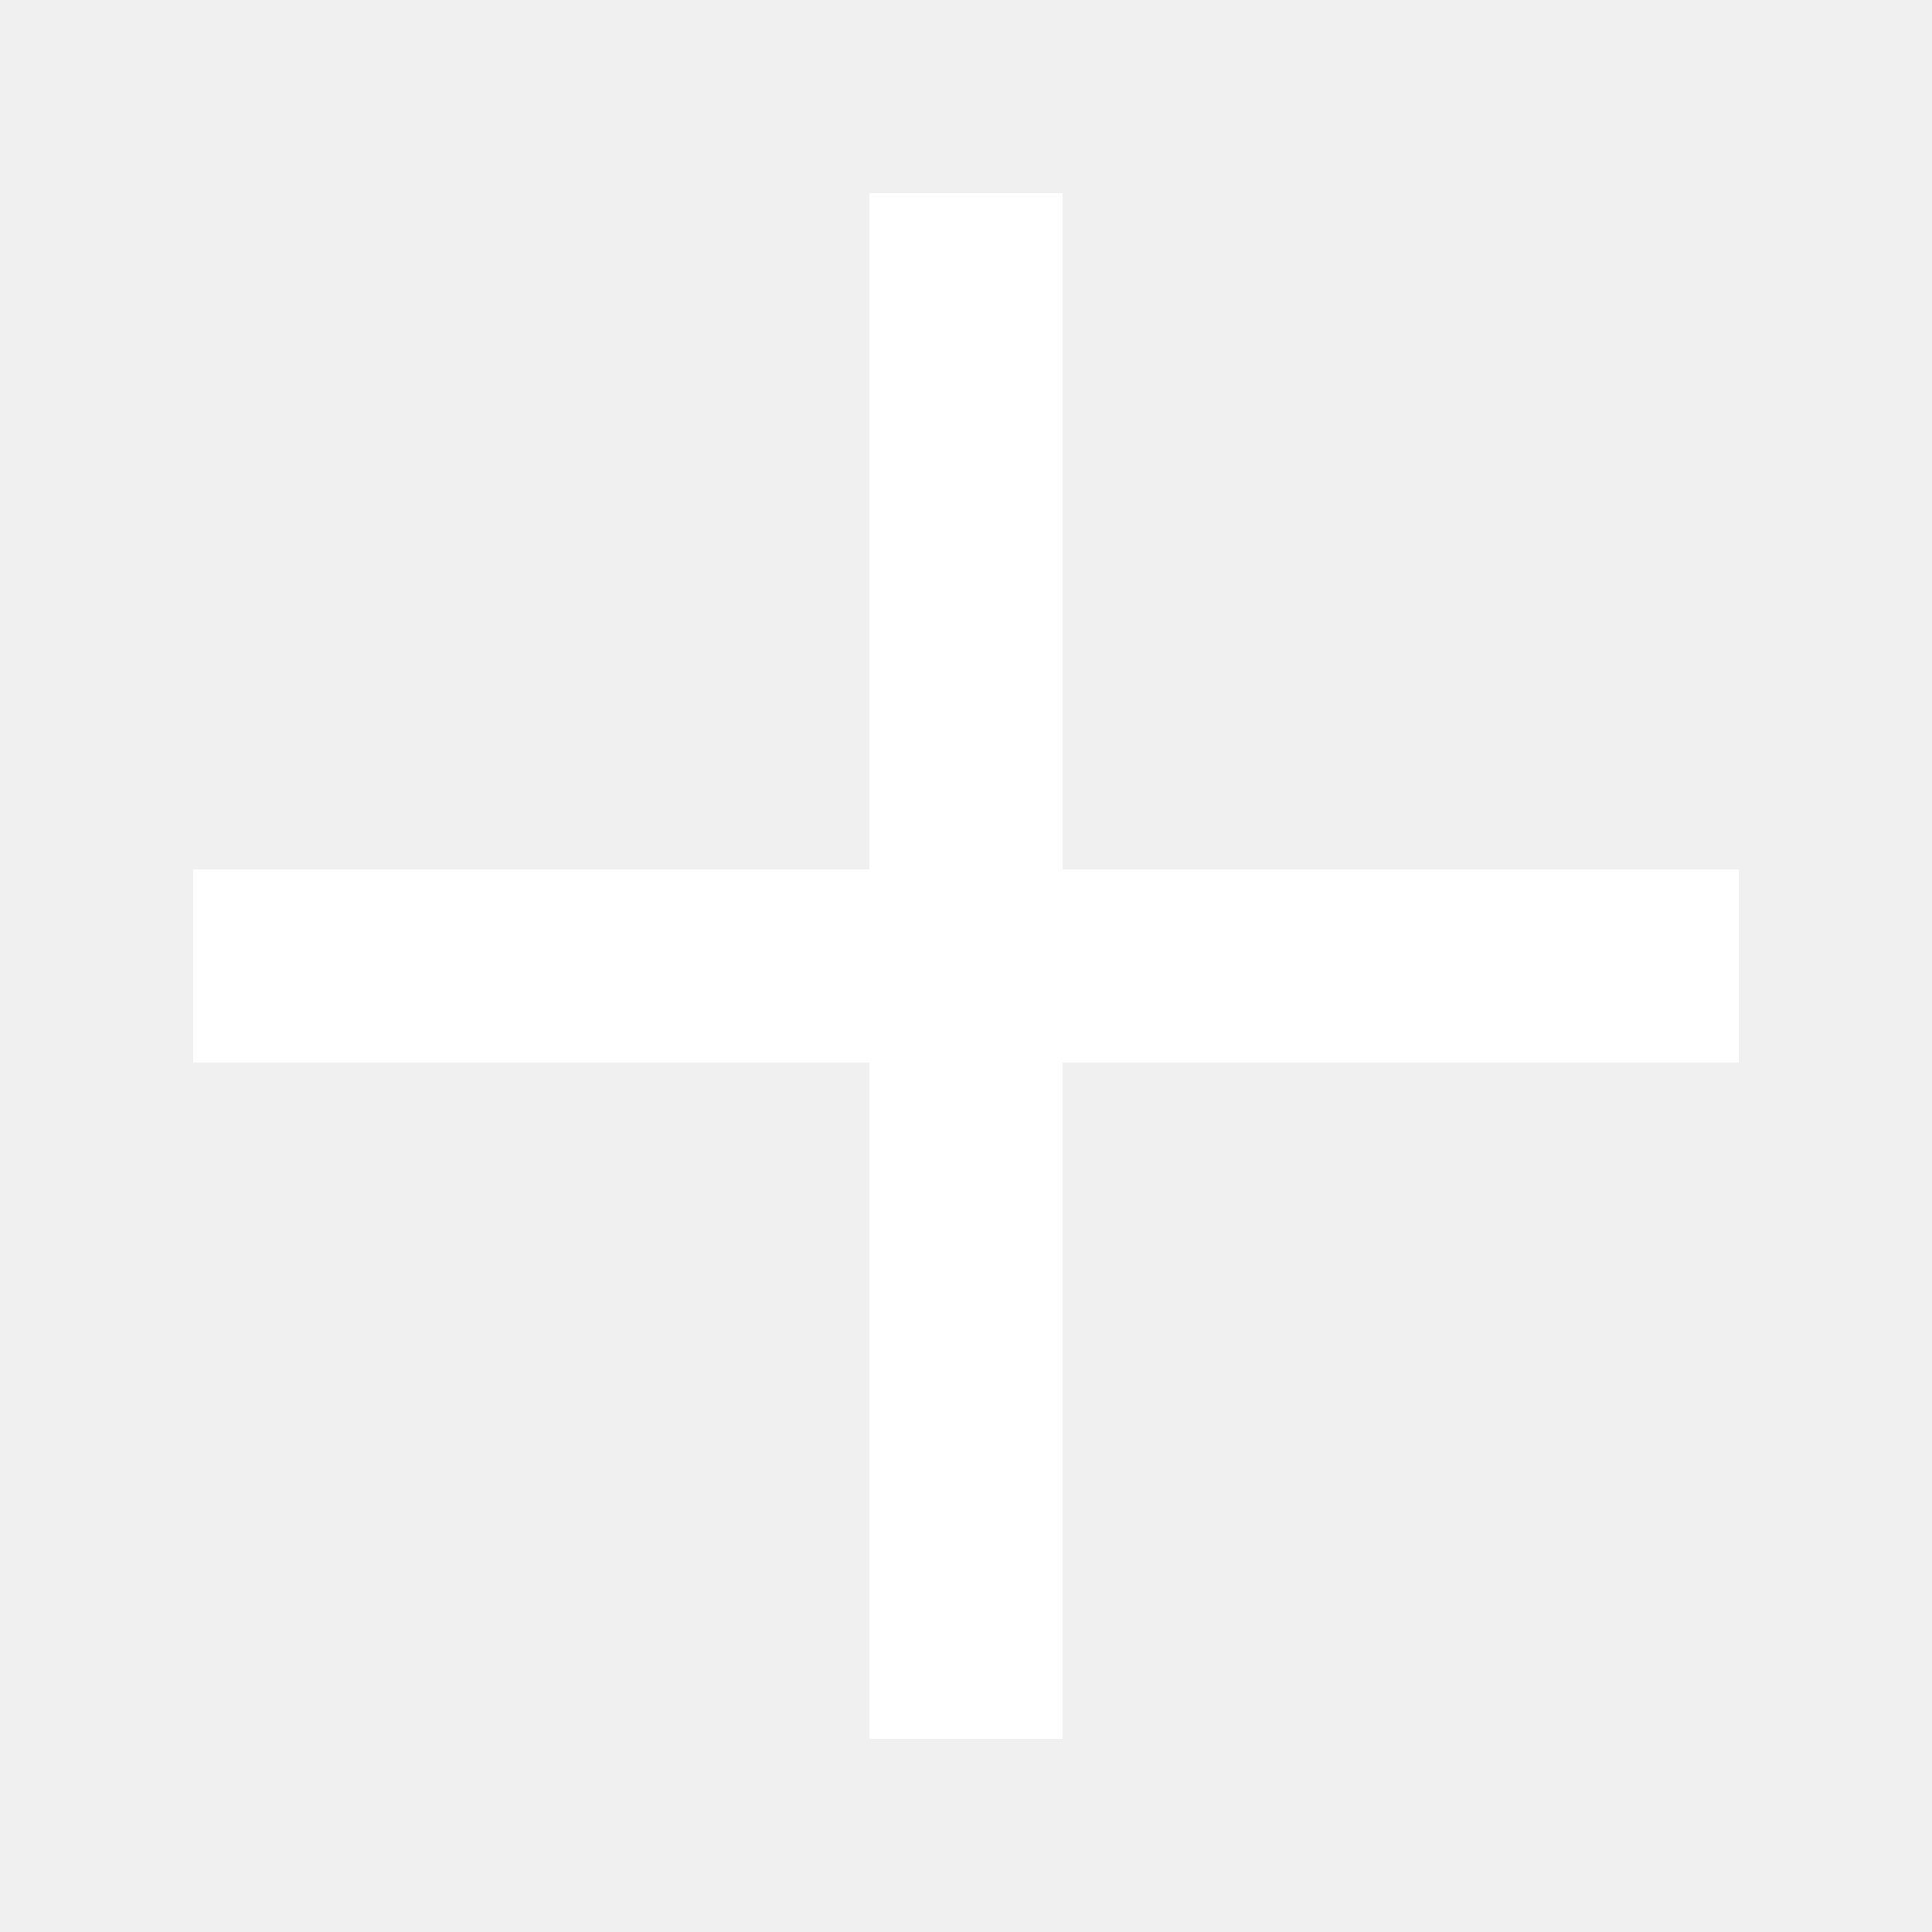
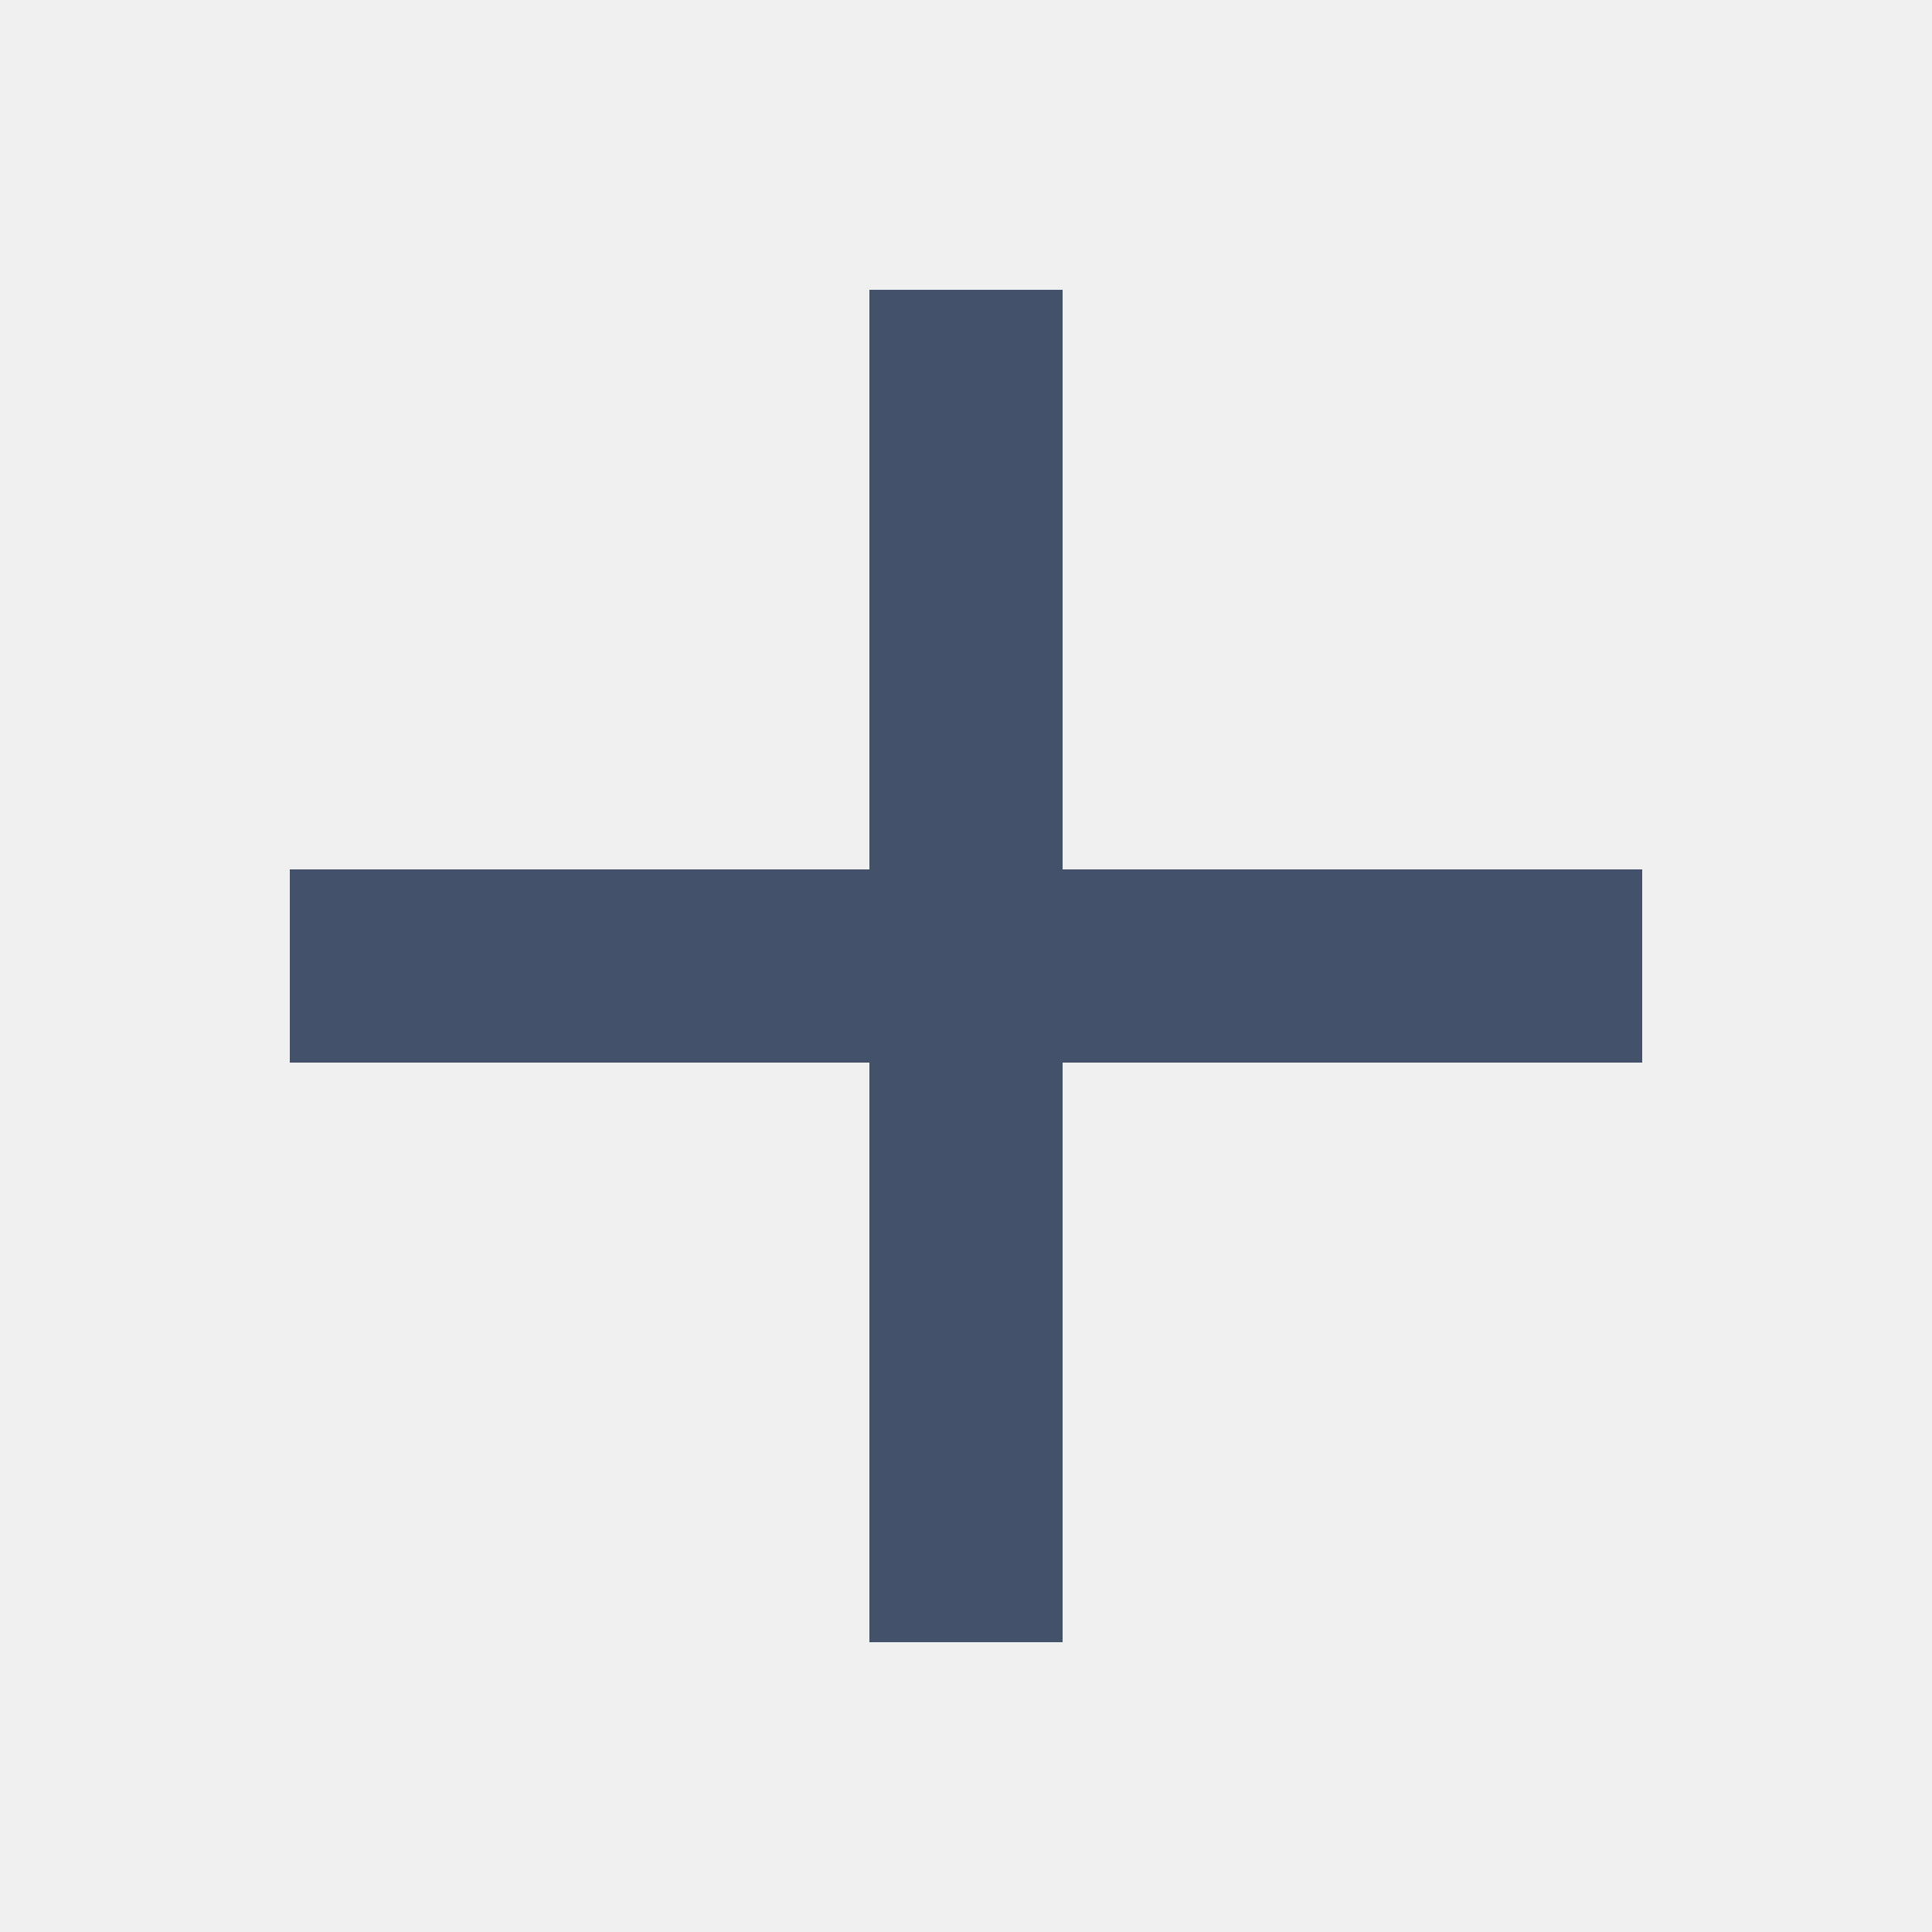
<svg xmlns="http://www.w3.org/2000/svg" width="20" height="20" viewBox="0 0 20 20" fill="none">
-   <path fill-rule="evenodd" clip-rule="evenodd" d="M11 2H9V9H2V11H9V18H11V11H18V9H11V2Z" fill="white" />
+   <rect x="3" y="9" width="14" height="2" fill="#44516A" />
+   <rect x="11" y="3" width="14" height="2" transform="rotate(90 11 3)" fill="#44516A" />
</svg>
